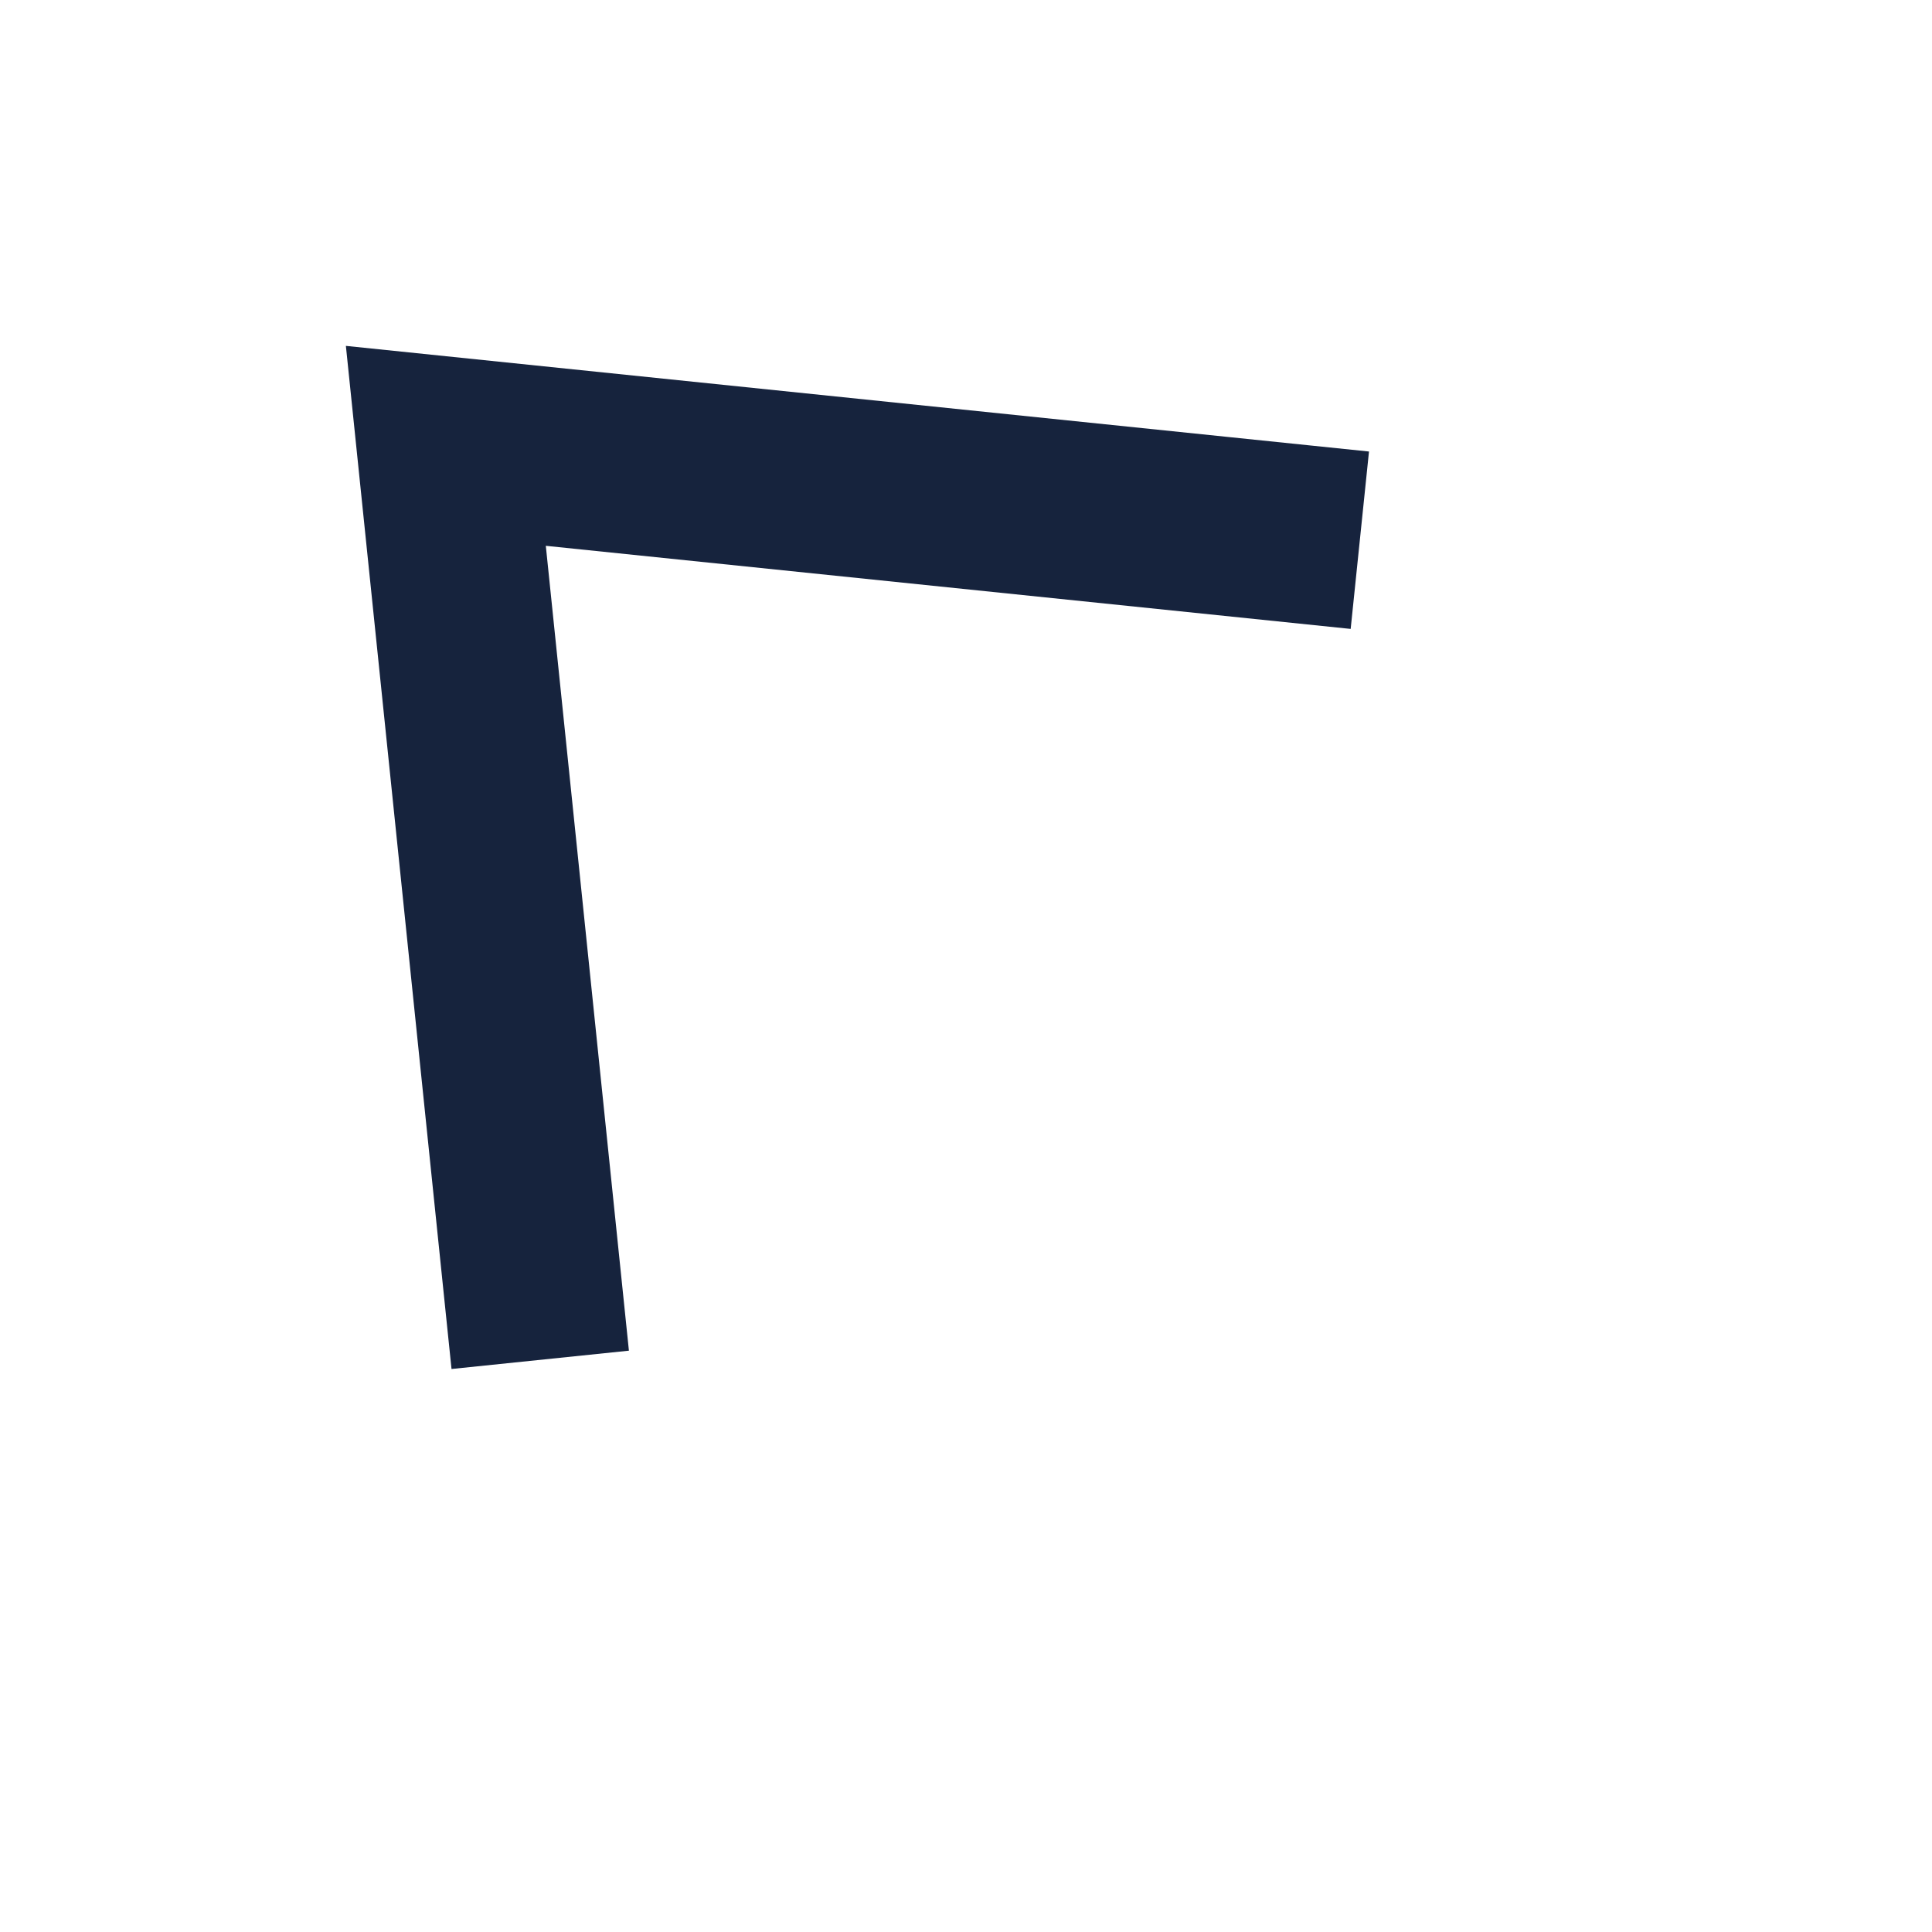
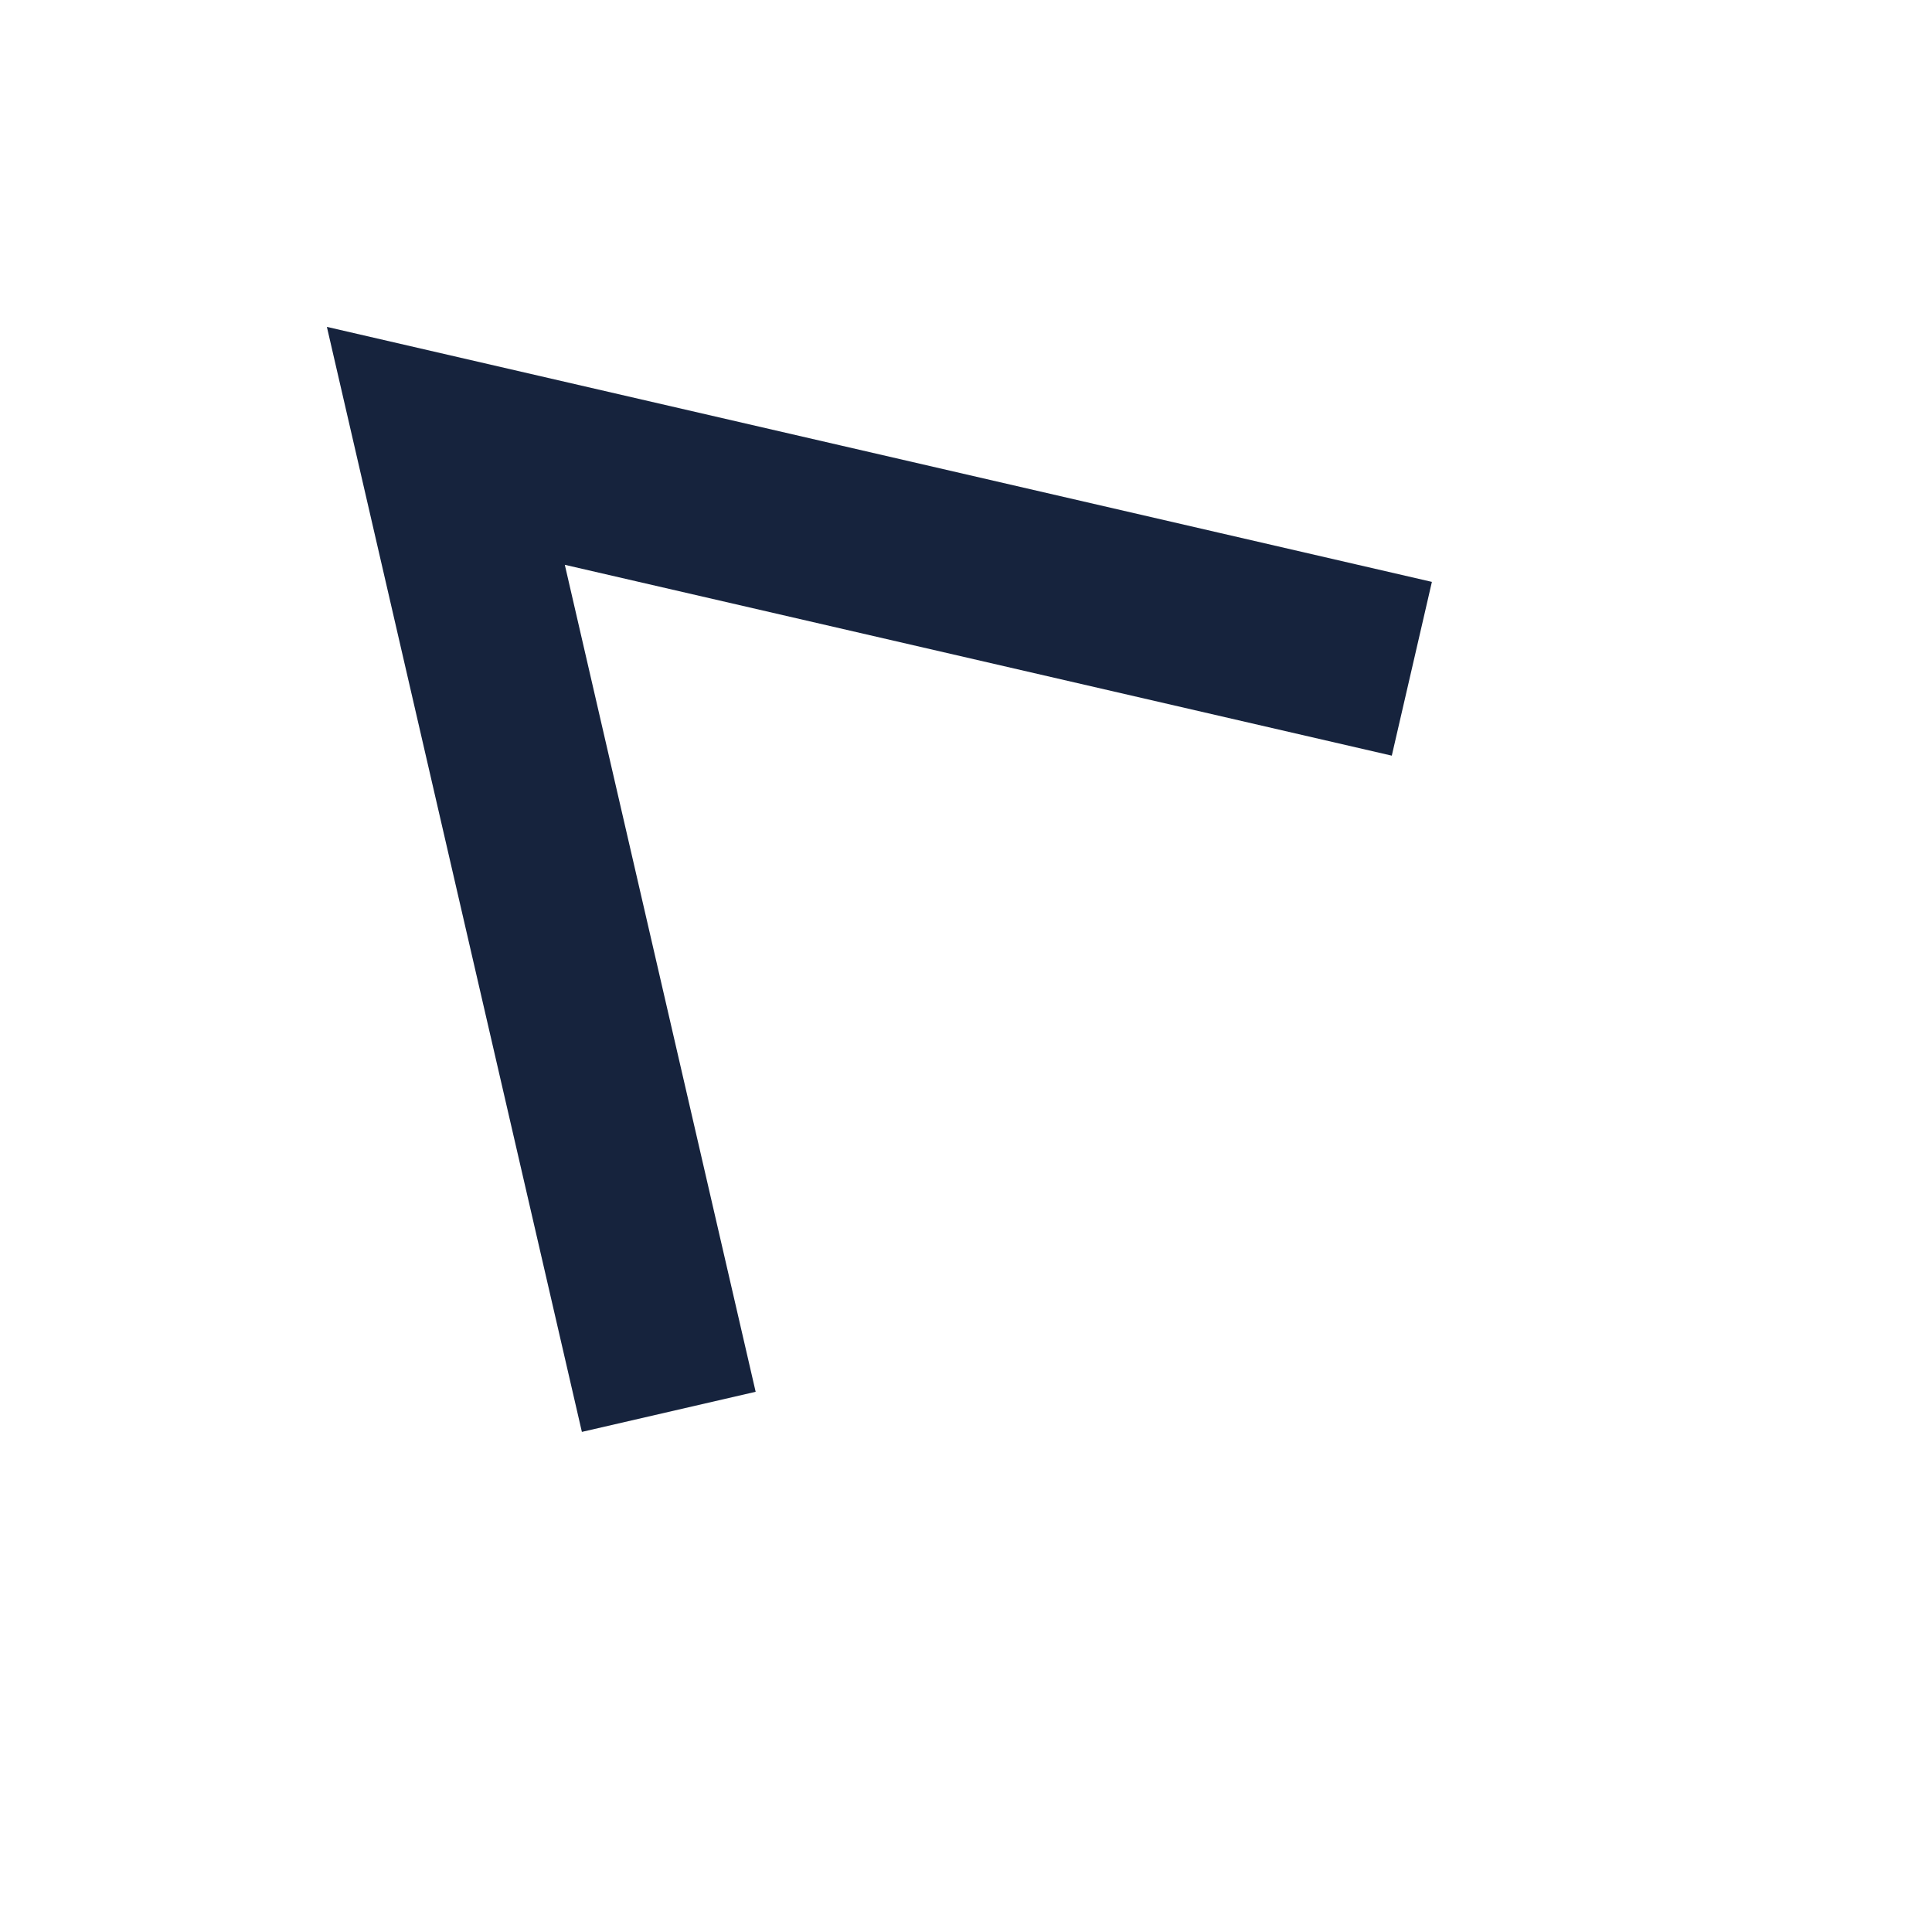
<svg xmlns="http://www.w3.org/2000/svg" width="26" height="26" viewBox="0 0 26 26">
-   <path d="M7.27 18.3 L6 6 L18.3 7.27" fill="none" stroke="#16233d" stroke-width="2.4" stroke-linecap="butt" stroke-linejoin="miter" stroke-miterlimit="10" />
+   <path d="M9 19 L6 6 L19 9" fill="none" stroke="#16233d" stroke-width="2.4" stroke-linecap="butt" stroke-linejoin="miter" stroke-miterlimit="10" />
</svg>
